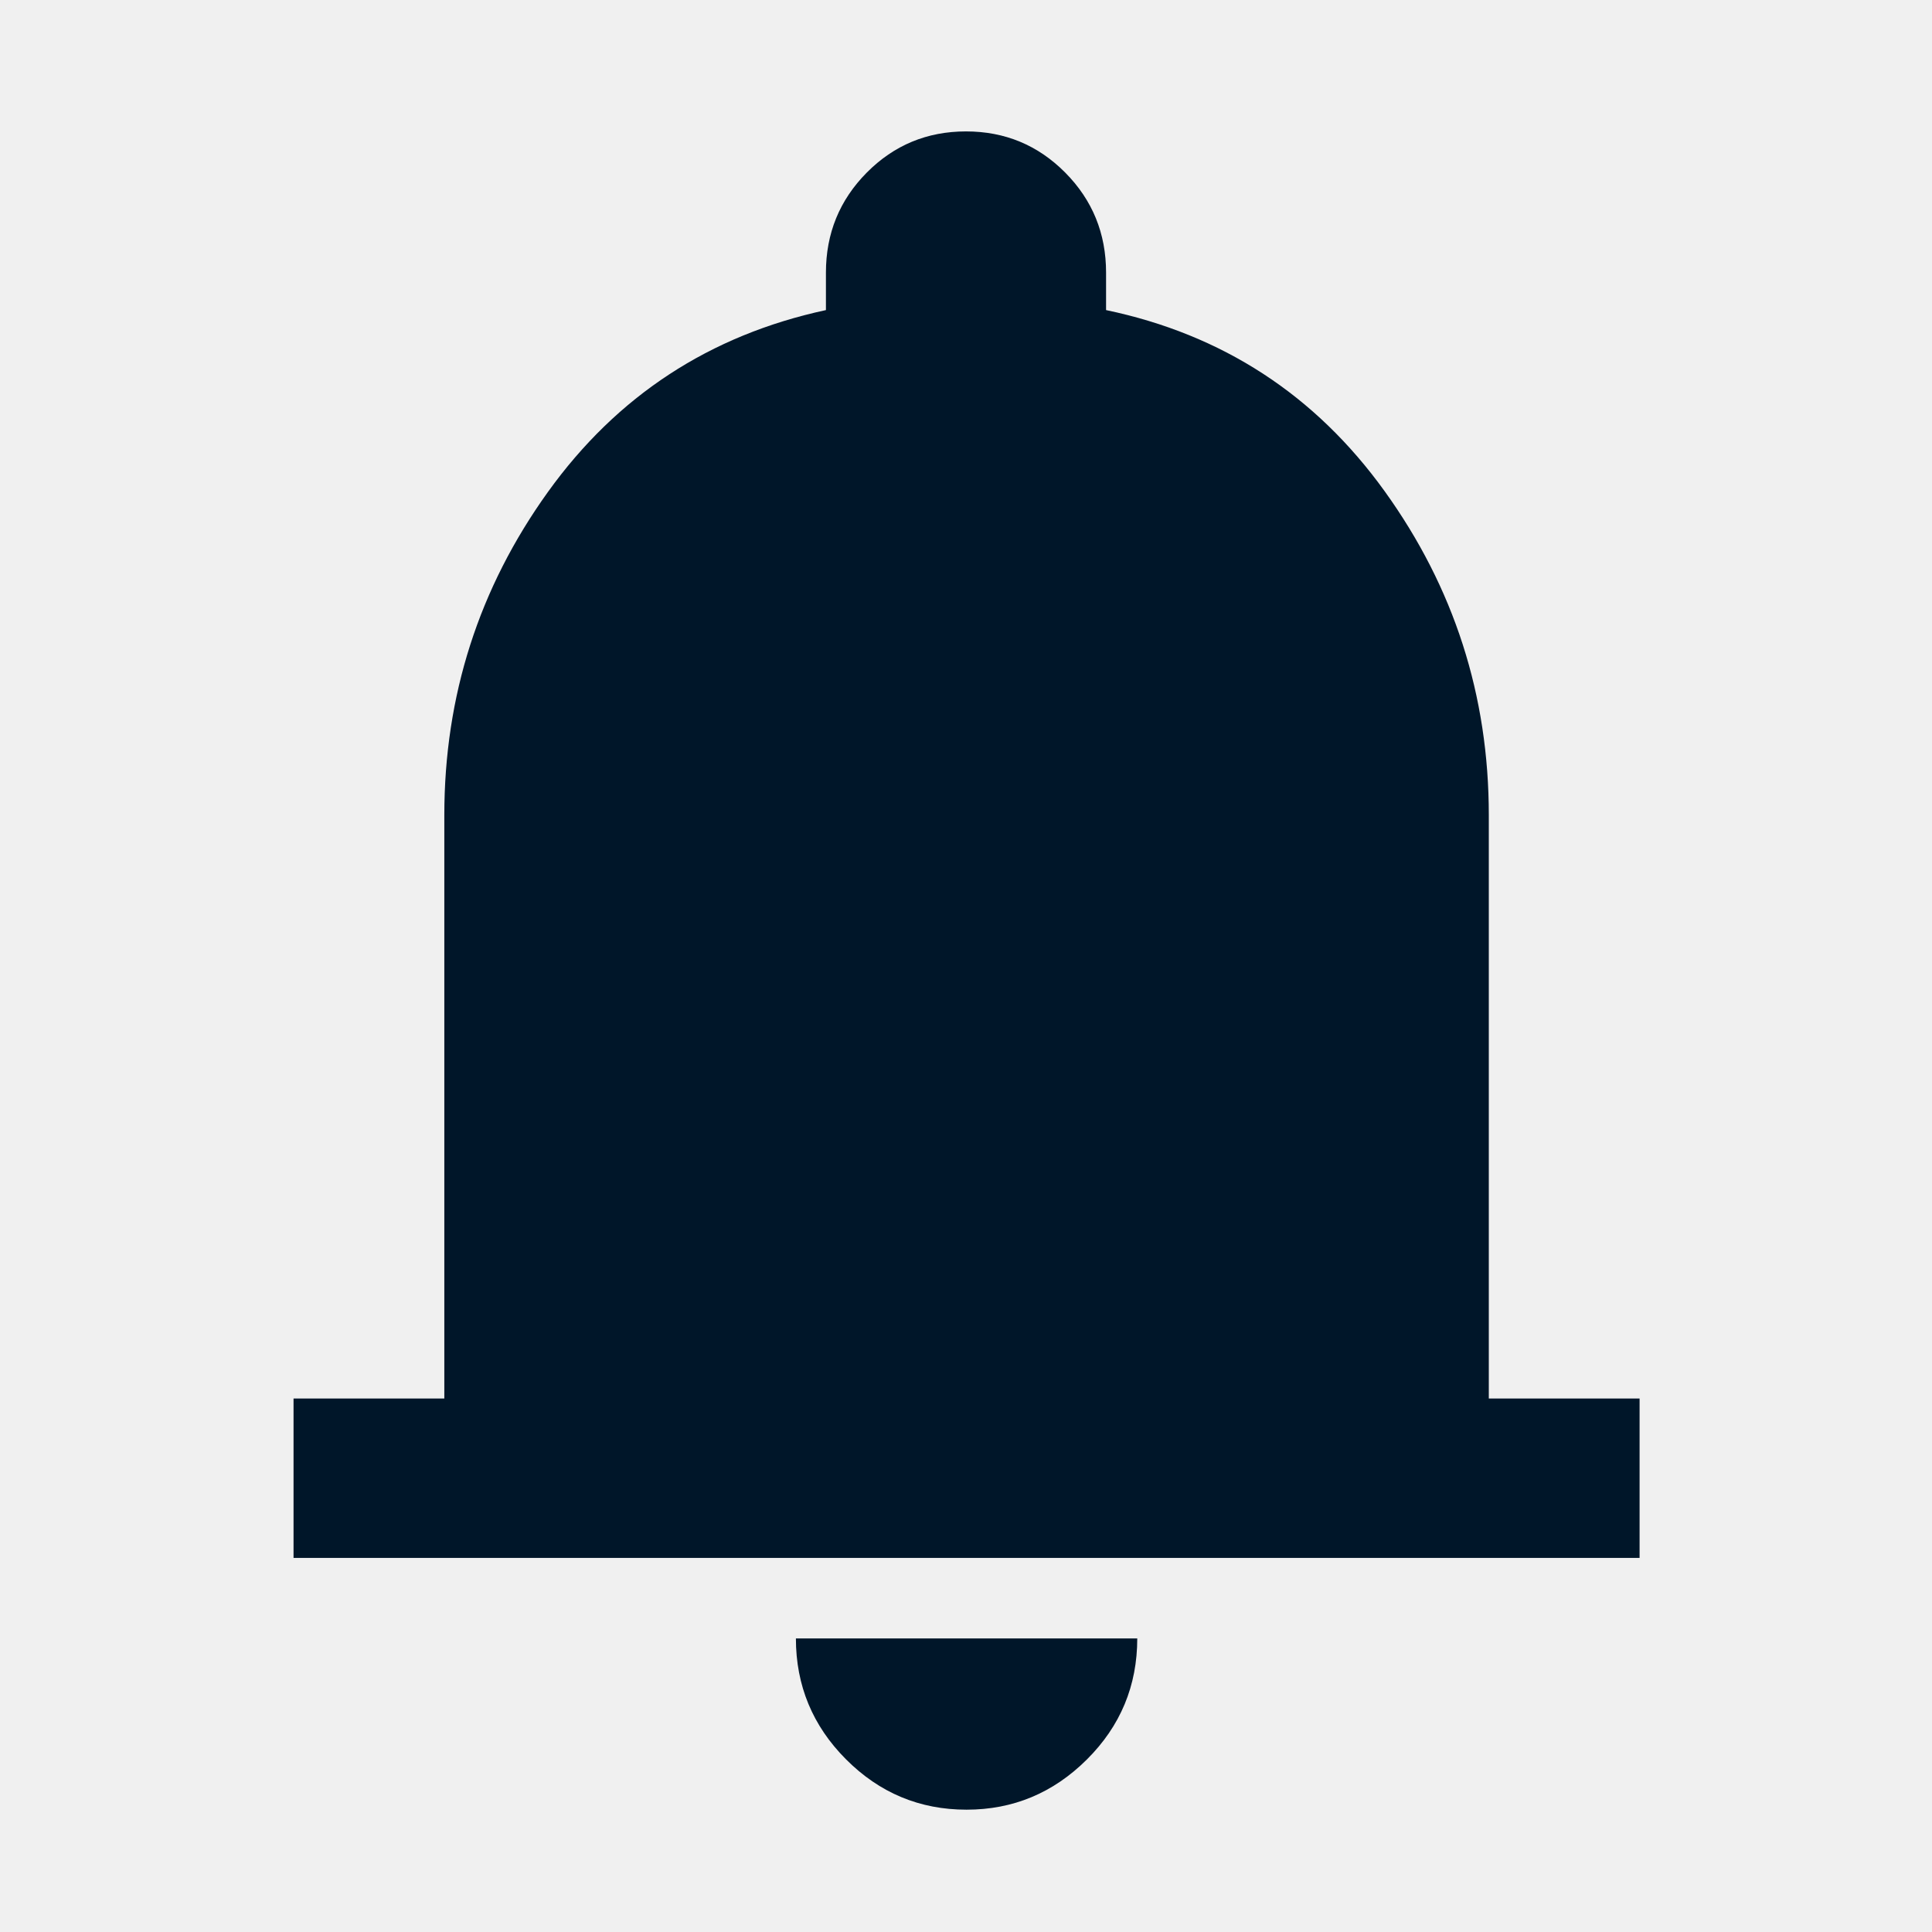
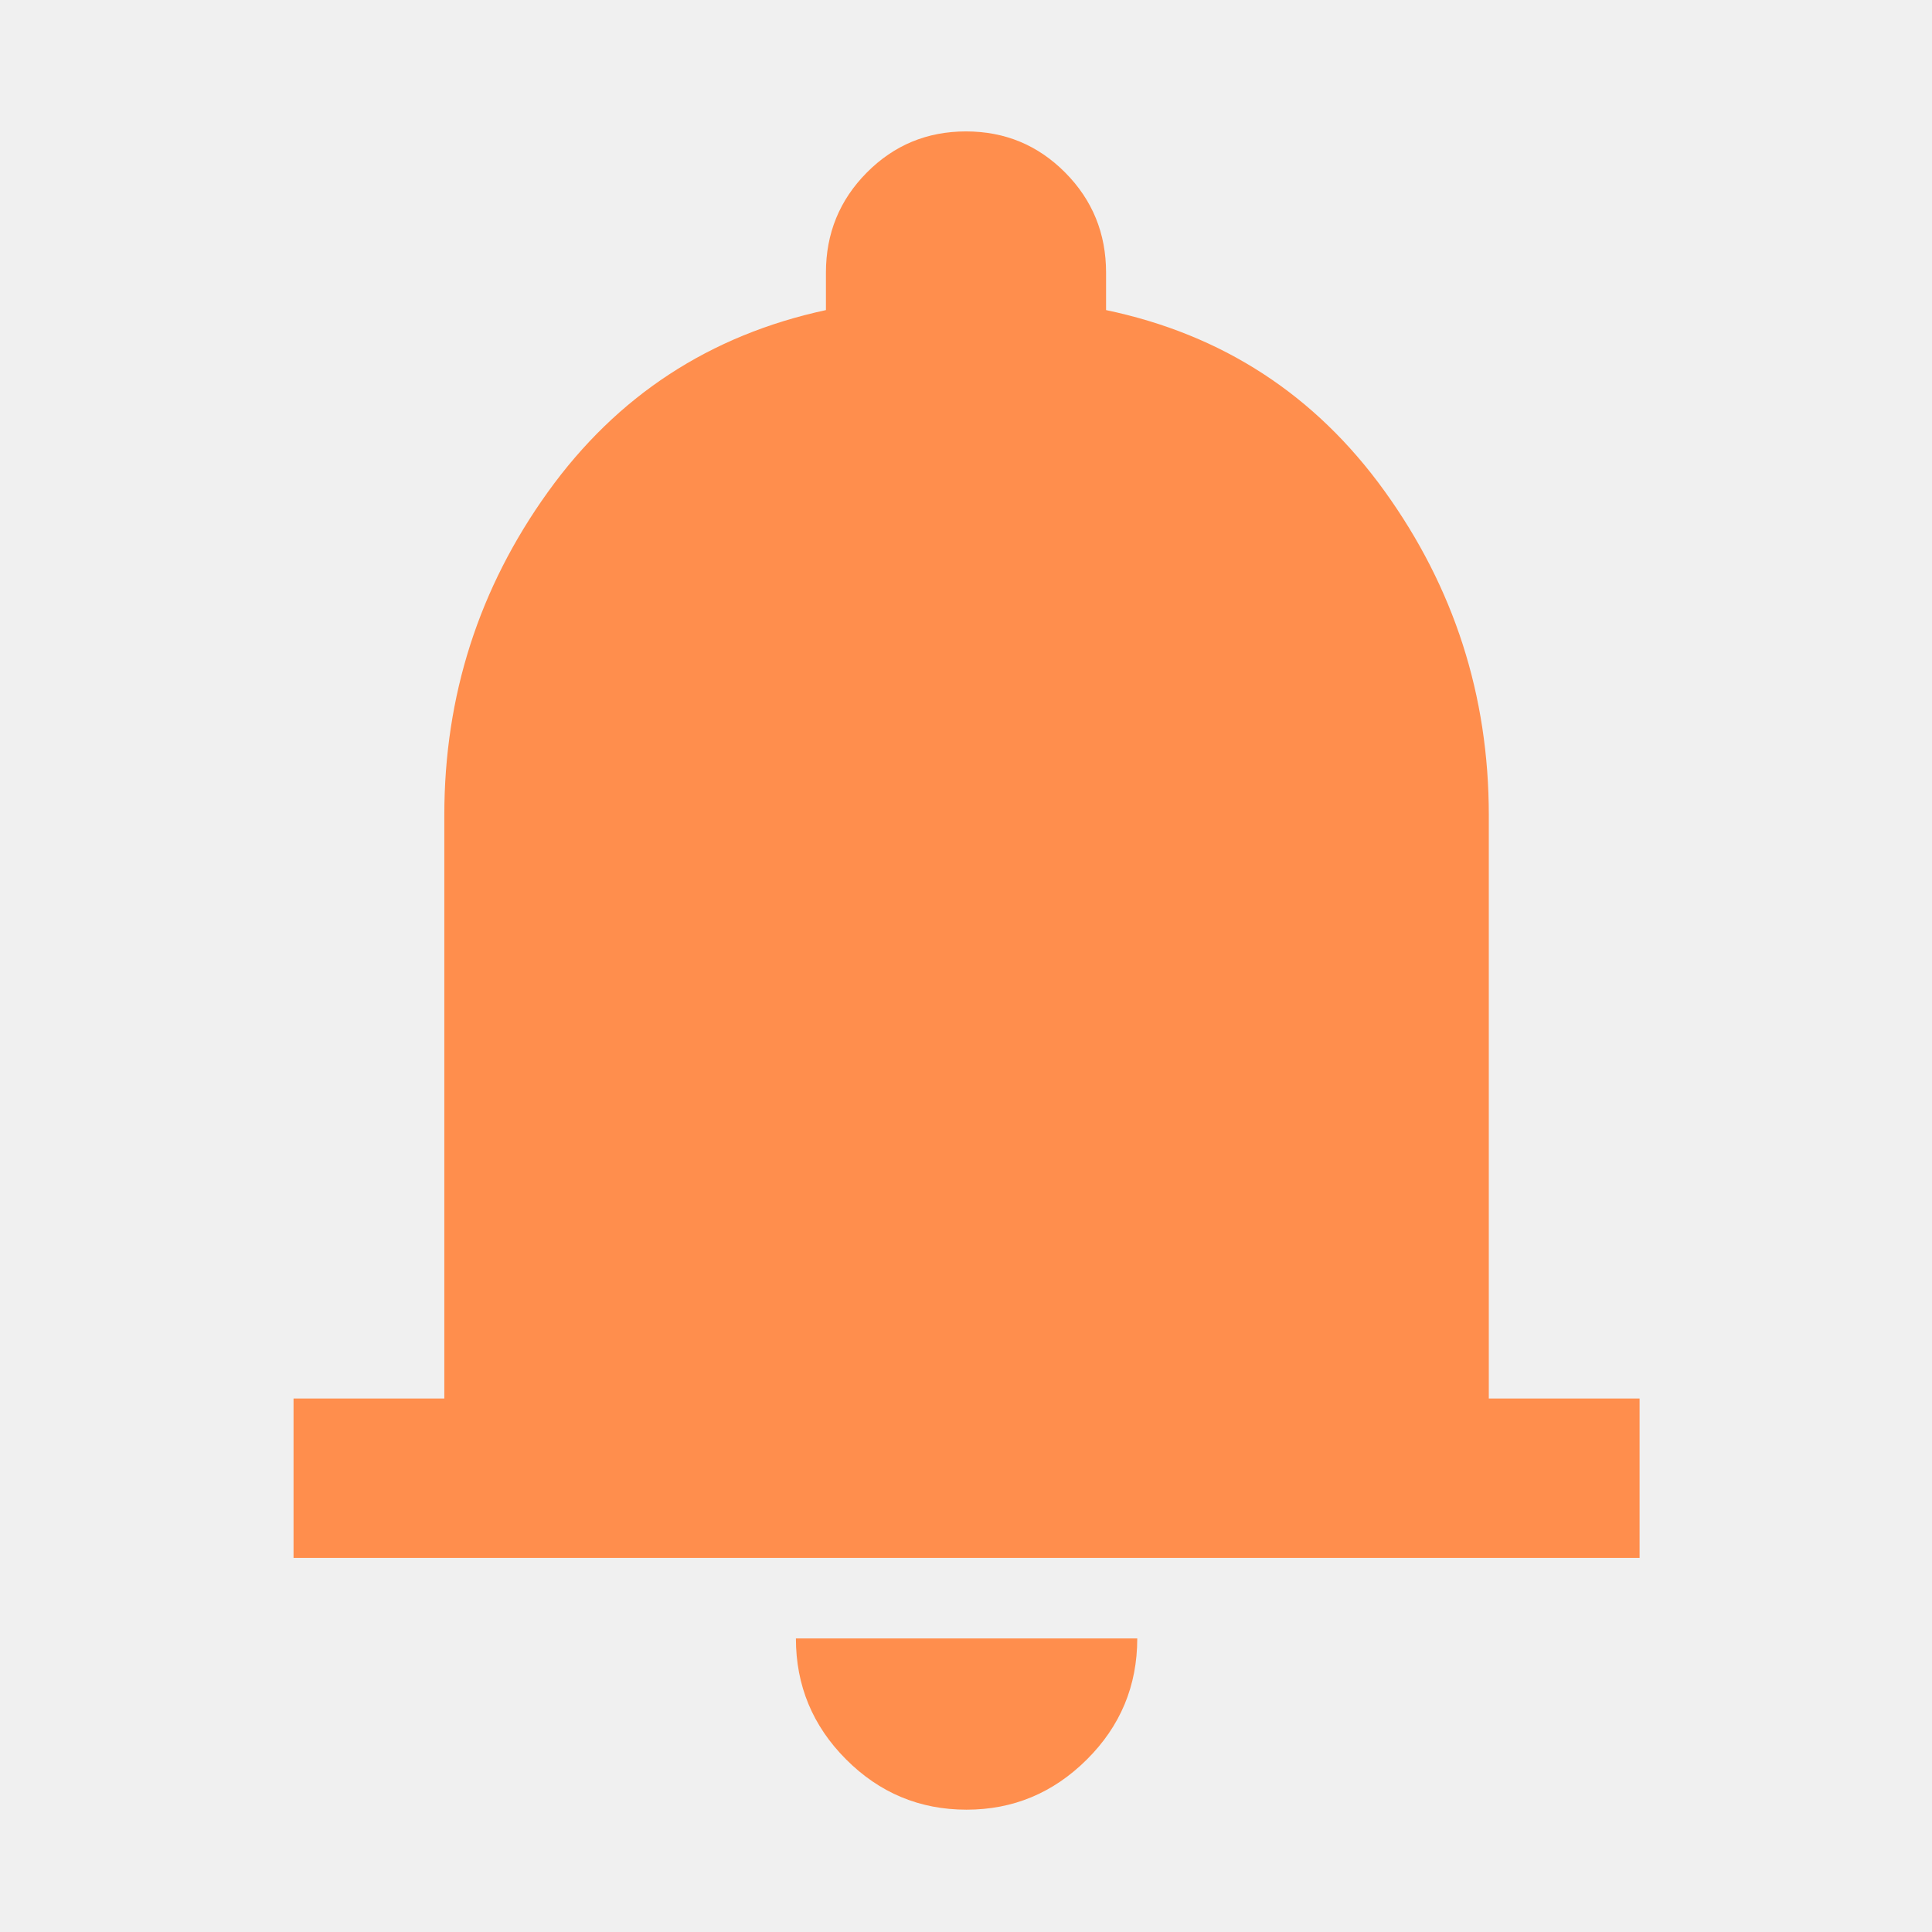
<svg xmlns="http://www.w3.org/2000/svg" width="48" height="48" viewBox="0 0 48 48" fill="none">
-   <mask id="mask0_39_116" style="mask-type:alpha" maskUnits="userSpaceOnUse" x="0" y="0" width="48" height="48">
-     <rect width="48" height="48" fill="#001629" />
-   </mask>
-   <g mask="url(#mask0_39_116)">
-     <path d="M7.293 38.706V34.745H11.039V20.252C11.039 17.288 11.897 14.612 13.613 12.223C15.329 9.834 17.631 8.327 20.52 7.704V6.774C20.52 5.799 20.858 4.971 21.535 4.288C22.212 3.606 23.033 3.265 24 3.265C24.967 3.265 25.788 3.606 26.465 4.288C27.142 4.971 27.48 5.799 27.48 6.774V7.704C30.369 8.309 32.676 9.809 34.401 12.204C36.126 14.6 36.989 17.283 36.989 20.252V34.745H40.735V38.706H7.293ZM24.014 44.961C22.849 44.961 21.851 44.544 21.02 43.711C20.189 42.878 19.774 41.876 19.774 40.706H28.255C28.255 41.882 27.837 42.885 27.002 43.715C26.167 44.546 25.171 44.961 24.014 44.961Z" fill="#001629" />
+   <g clip-path="url(#clip0_5_143)">
+     <mask id="mask0_5_143" style="mask-type:alpha" maskUnits="userSpaceOnUse" x="0" y="0" width="48" height="48">
+       <path d="M48 0H0V48H48V0Z" fill="#001629" />
+     </mask>
+     <g mask="url(#mask0_5_143)">
+       <path d="M7.293 38.706V34.745H11.039V20.252C11.039 17.288 11.897 14.612 13.613 12.223C15.329 9.834 17.631 8.327 20.52 7.704V6.774C20.52 5.799 20.858 4.971 21.535 4.288C22.212 3.606 23.033 3.265 24 3.265C24.967 3.265 25.788 3.606 26.465 4.288C27.142 4.971 27.48 5.799 27.48 6.774V7.704C30.369 8.309 32.676 9.809 34.401 12.204C36.126 14.6 36.989 17.283 36.989 20.252V34.745H40.735V38.706H7.293ZM24.014 44.961C22.849 44.961 21.851 44.544 21.02 43.711C20.189 42.878 19.774 41.876 19.774 40.706H28.255C28.255 41.882 27.837 42.885 27.002 43.715C26.167 44.546 25.171 44.961 24.014 44.961Z" fill="#FF8E4D" />
+     </g>
  </g>
+   <defs>
+     <clipPath id="clip0_5_143">
+       <rect width="48" height="48" fill="white" />
+     </clipPath>
+   </defs>
</svg>
